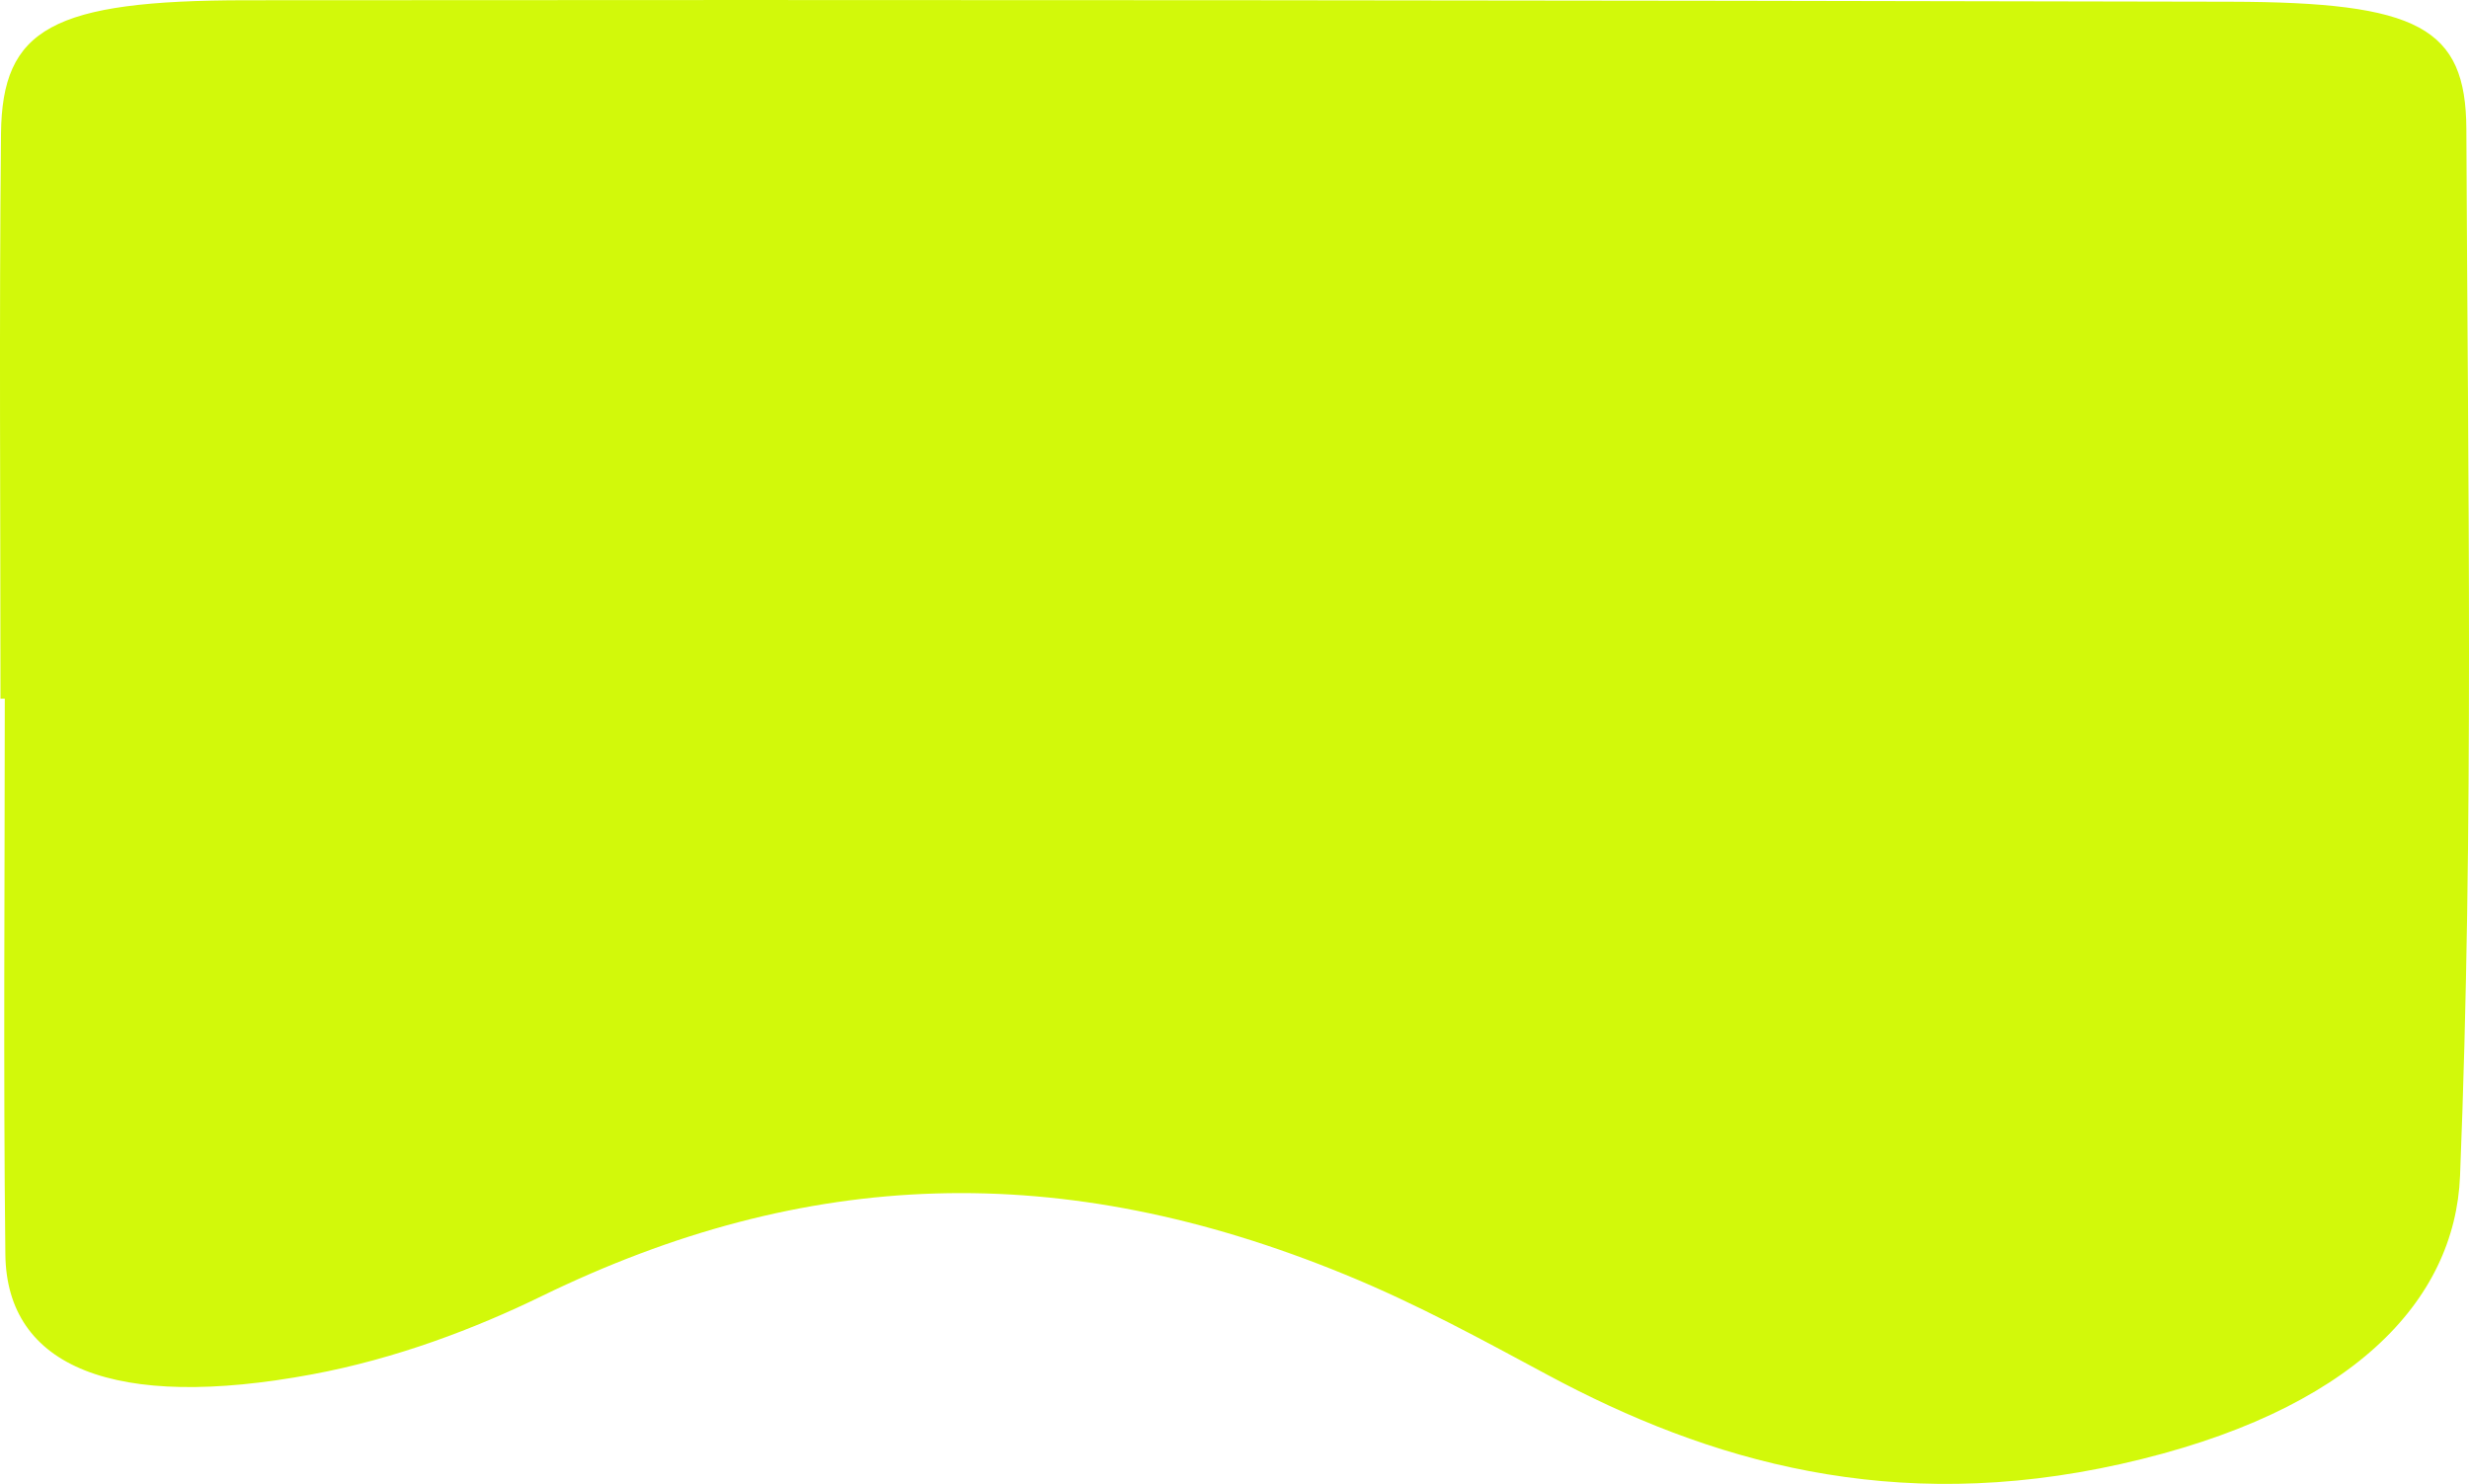
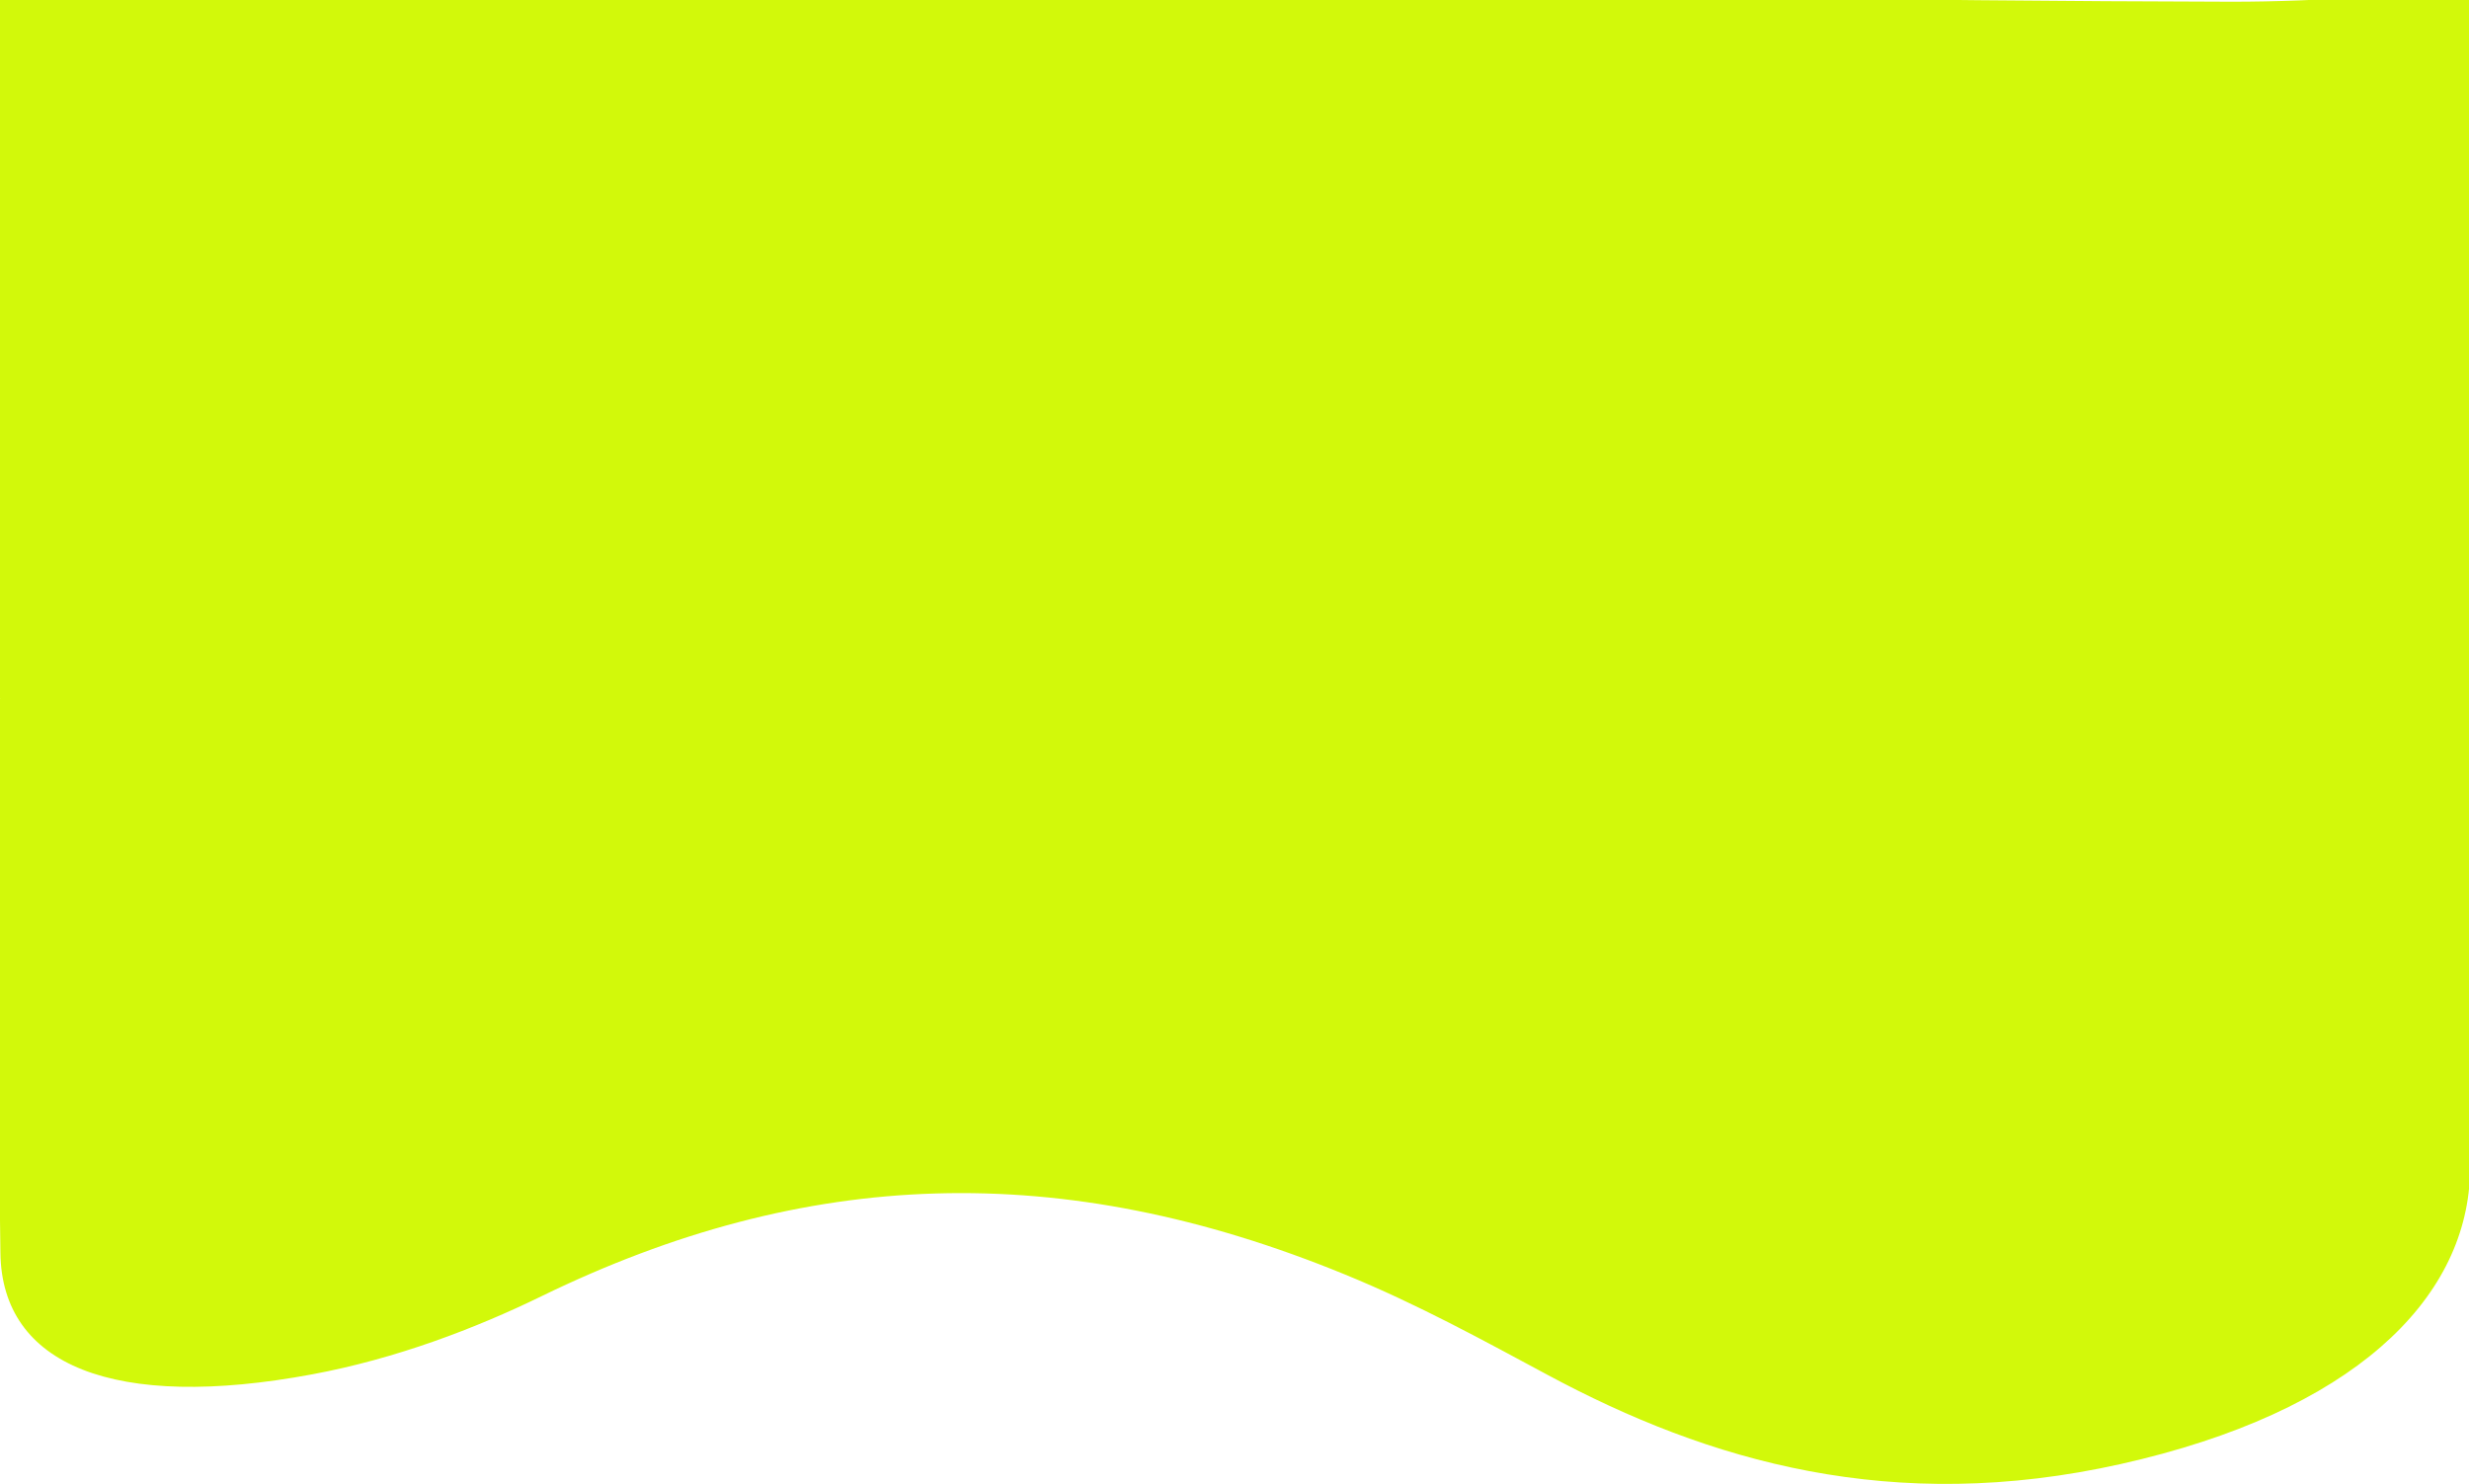
<svg xmlns="http://www.w3.org/2000/svg" id="Capa_1" data-name="Capa 1" viewBox="0 0 515.92 310.14">
  <defs>
    <style>
      .cls-1 {
        fill: #d2f90a;
      }
    </style>
  </defs>
-   <path class="cls-1" d="m.1,146.01C.1,106.65-.19,67.28.21,27.92.43,5.95,10.88.08,51.46.05c138.21-.12,276.42,0,414.62.31,39.29.09,49.2,5.35,49.29,26.64.3,72.92,1.61,145.86-1.32,218.76-1.04,26-22.35,49.37-70.91,60.24-47.64,10.66-86.04-.51-119.71-18.61-13.57-7.29-27.12-14.75-42.32-20.98-59.36-24.36-112.78-22.38-167.95,4.51-13.86,6.76-30.43,13.07-47.87,16.32-41.42,7.73-63.9-1.51-64.17-25.06-.44-38.72-.12-77.44-.12-116.16-.31,0-.61,0-.92,0Z" />
+   <path class="cls-1" d="M -0.589 148.078 C -0.589 108.718 -0.879 56.942 -0.479 17.582 C -0.259 -4.388 -7.728 -4.744 32.852 -4.774 C 171.062 -4.894 327.88 0.05 466.08 0.36 C 505.37 0.45 532.51 -7.384 532.6 13.906 C 532.9 86.826 519.048 172.86 516.118 245.76 C 515.078 271.76 491.7 295.13 443.14 306 C 395.5 316.66 357.1 305.49 323.43 287.39 C 309.86 280.1 296.31 272.64 281.11 266.41 C 221.75 242.05 168.33 244.03 113.16 270.92 C 99.3 277.68 82.73 283.99 65.29 287.24 C 23.87 294.97 0.356 285.385 0.086 261.835 C -0.354 223.115 -1.068 185.774 -1.068 147.054 C -1.378 147.054 0.39 146.02 0.08 146.02 L -0.589 148.078 Z" />
</svg>
